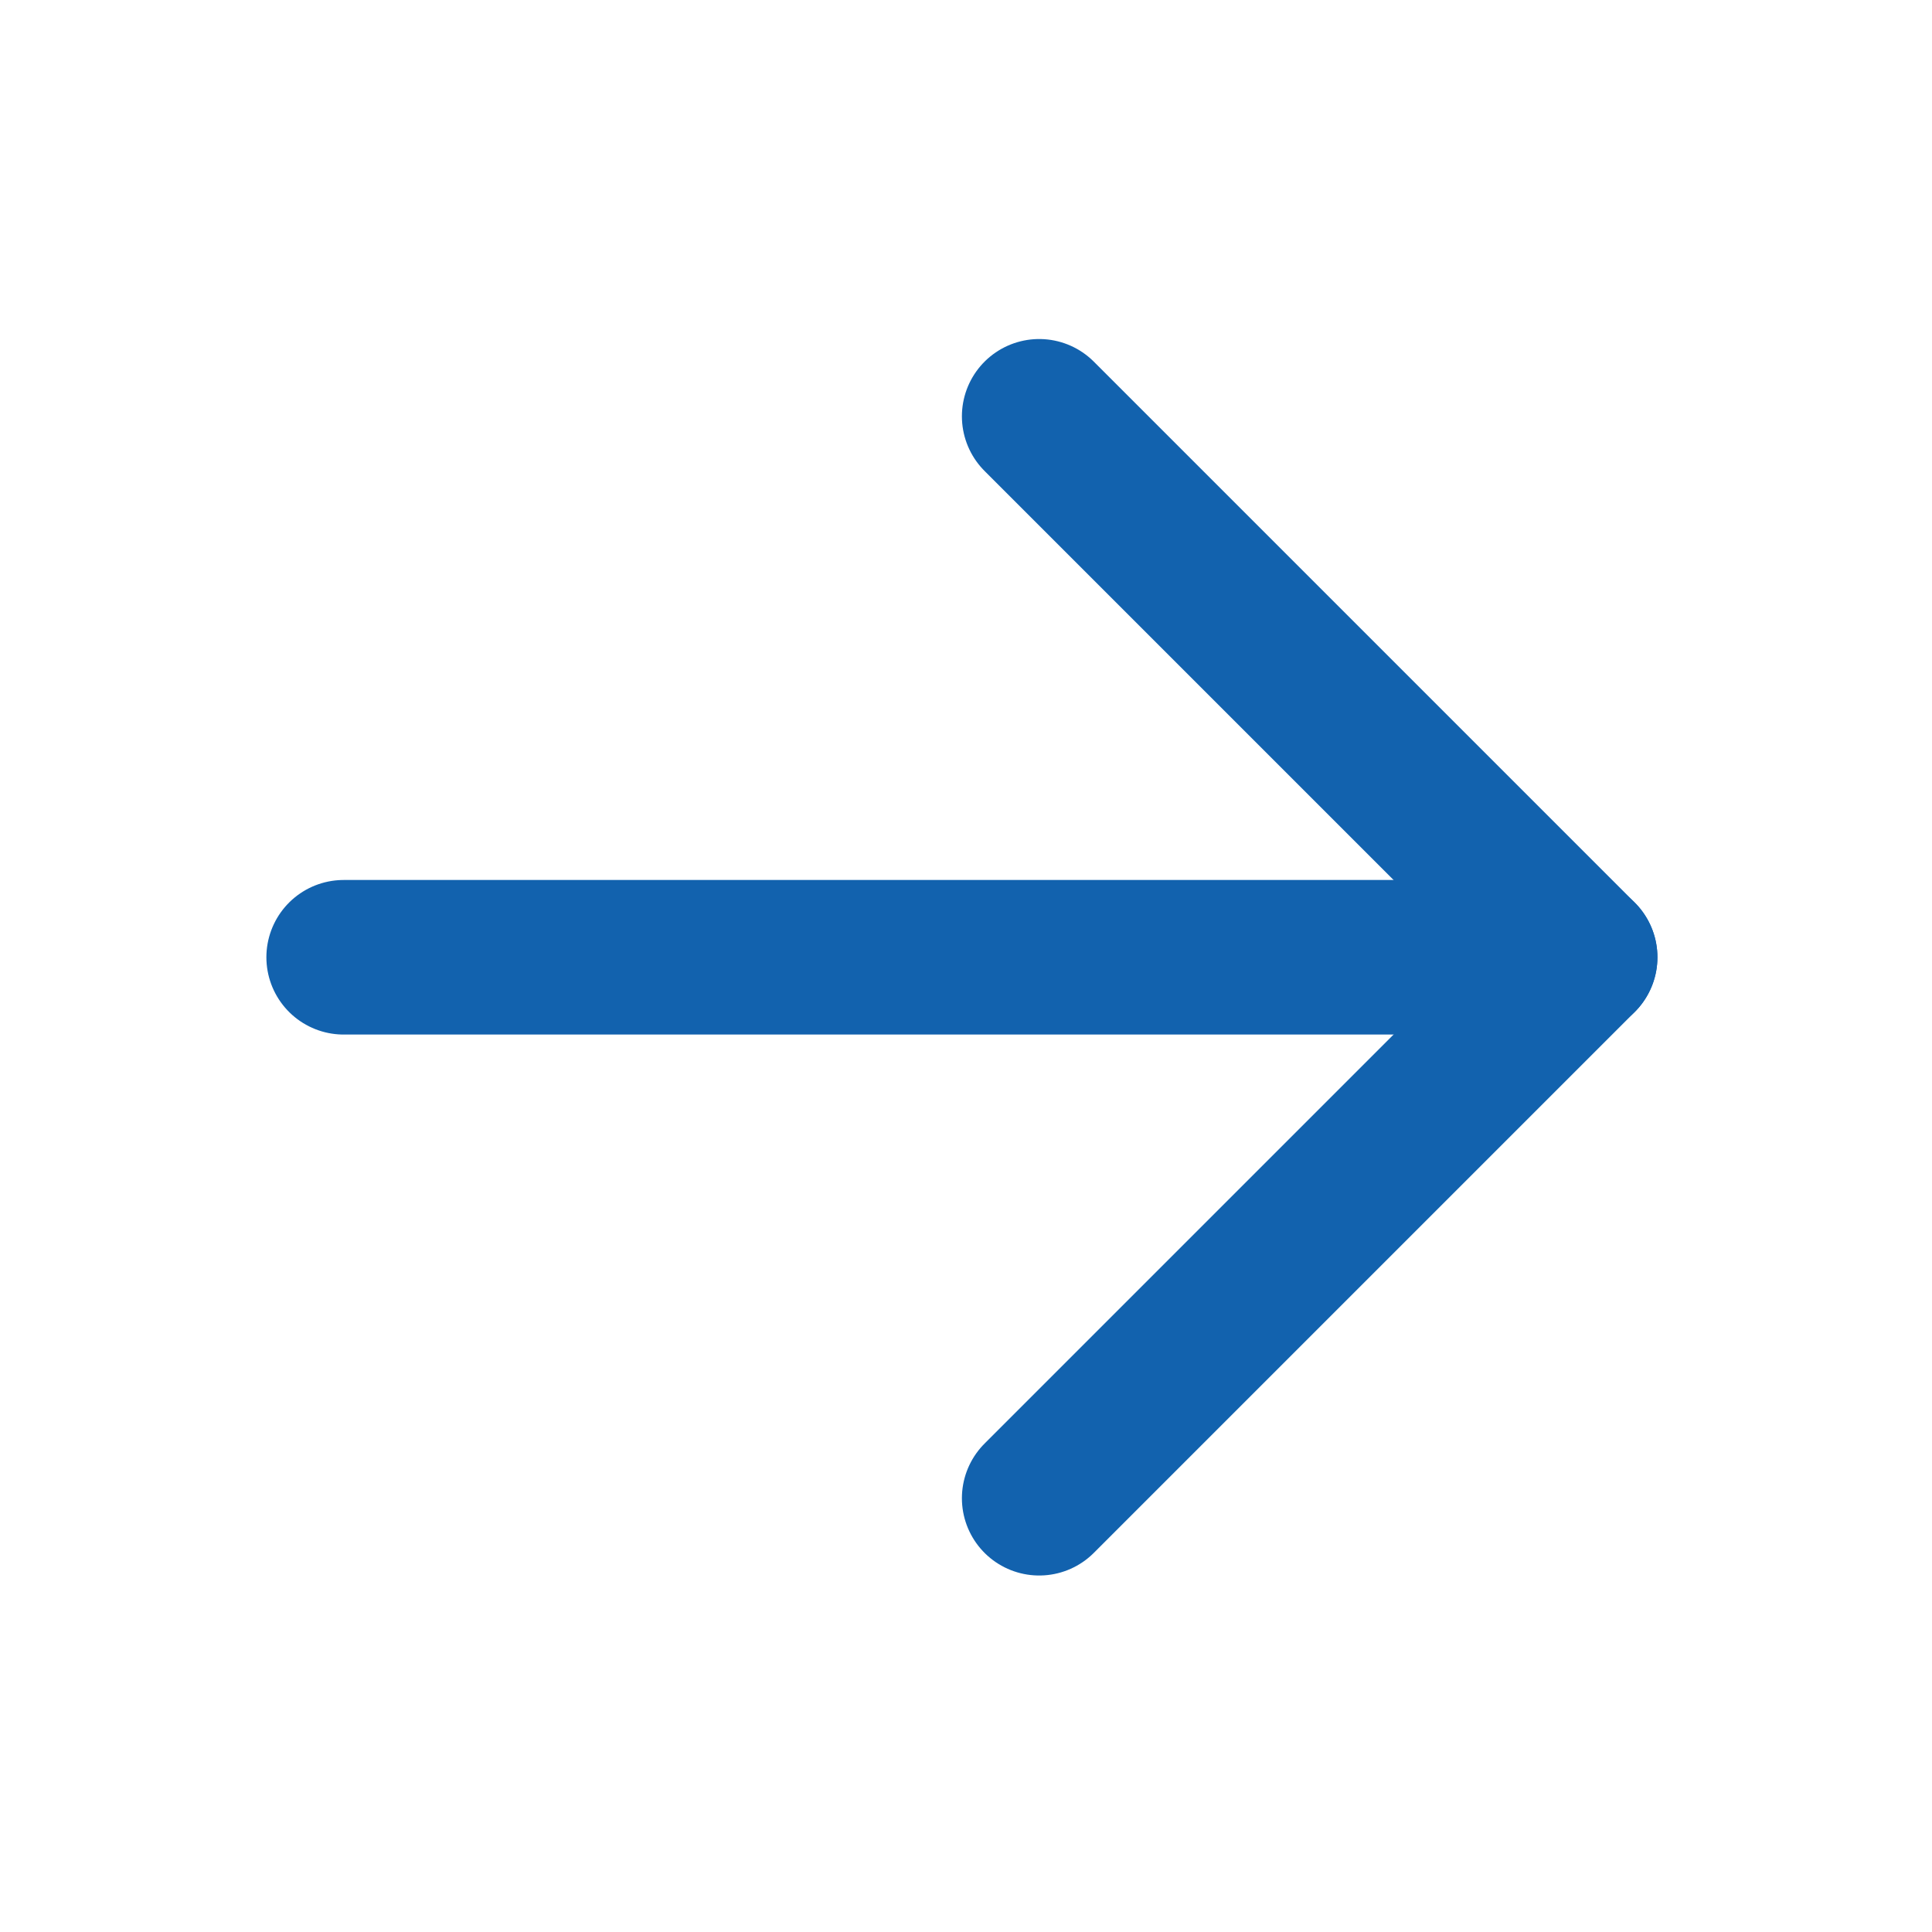
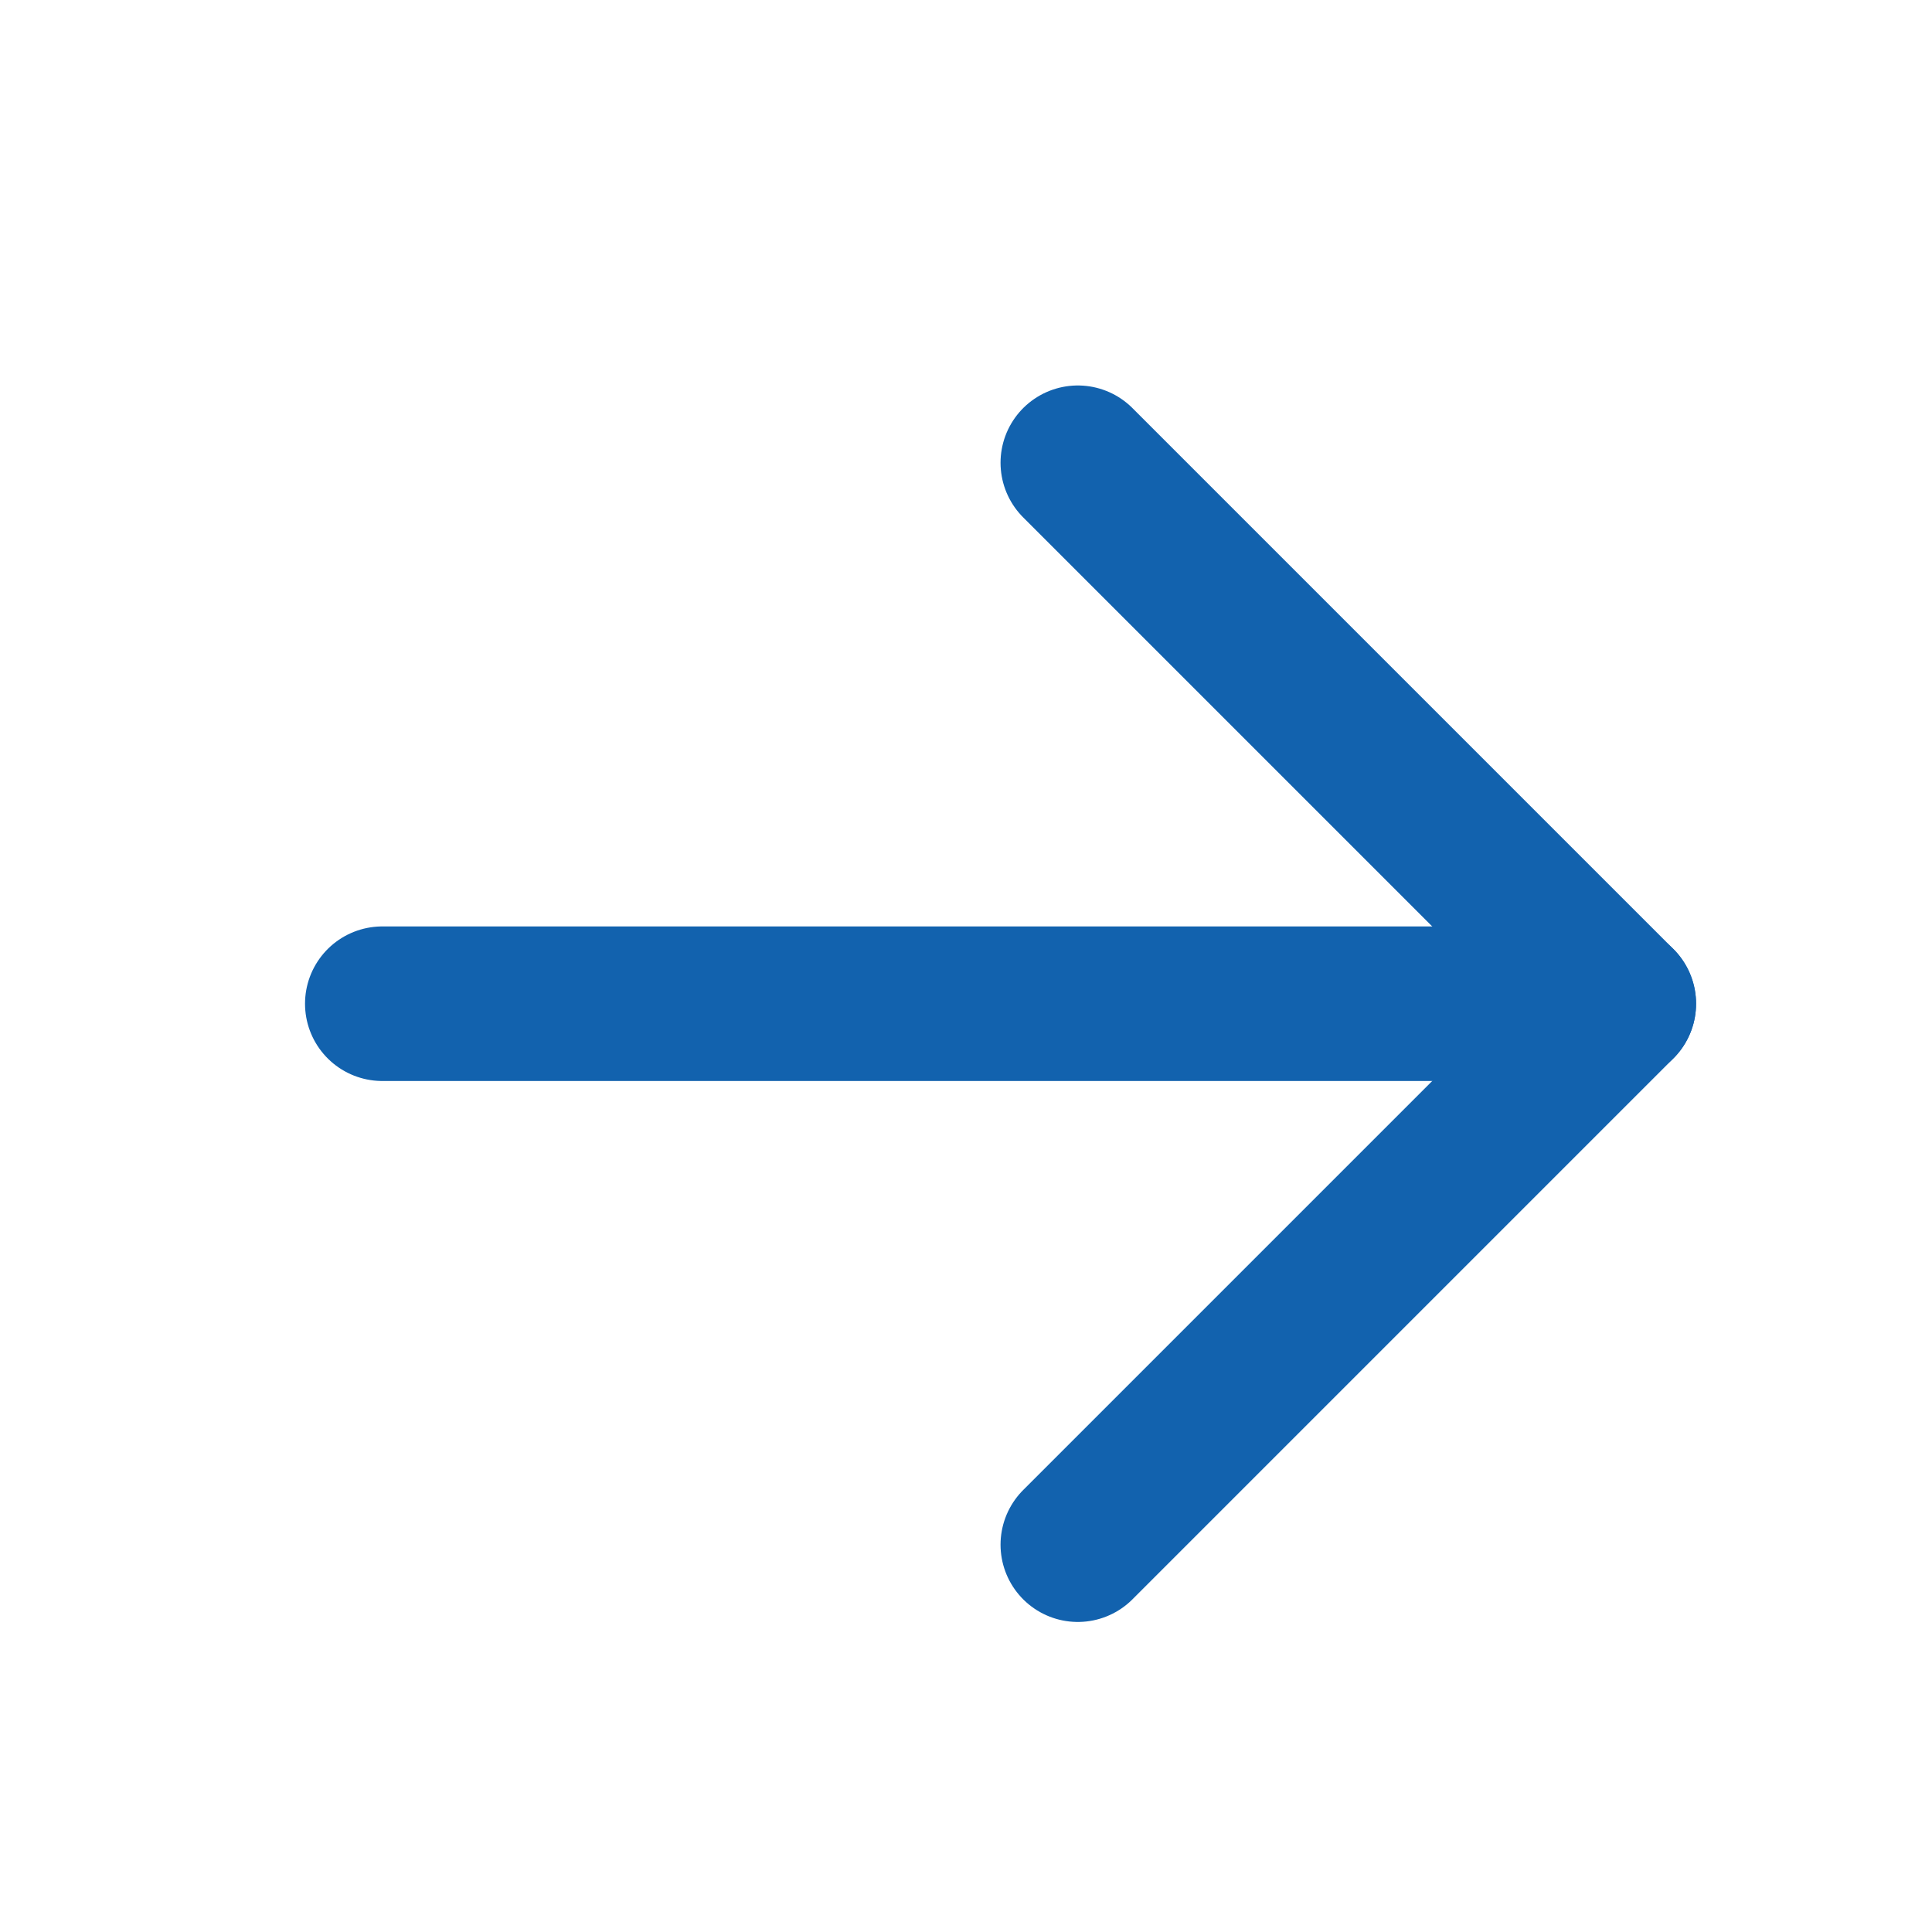
<svg xmlns="http://www.w3.org/2000/svg" width="25" height="25" viewBox="0 0 25 25" fill="none">
-   <path d="M4.447 12.387H20.447" stroke="#1262AE" stroke-width="2" stroke-linecap="round" stroke-linejoin="round" />
-   <path d="M13.447 5.387L20.447 12.387L13.447 19.387" stroke="#1262AE" stroke-width="2" stroke-linecap="round" stroke-linejoin="round" />
+   <path d="M4.947 12.988H20.947" stroke="#1262AE" stroke-width="2" stroke-linecap="round" stroke-linejoin="round" />
+   <path d="M13.947 5.988L20.947 12.988L13.947 19.988" stroke="#1262AE" stroke-width="2" stroke-linecap="round" stroke-linejoin="round" />
</svg>
